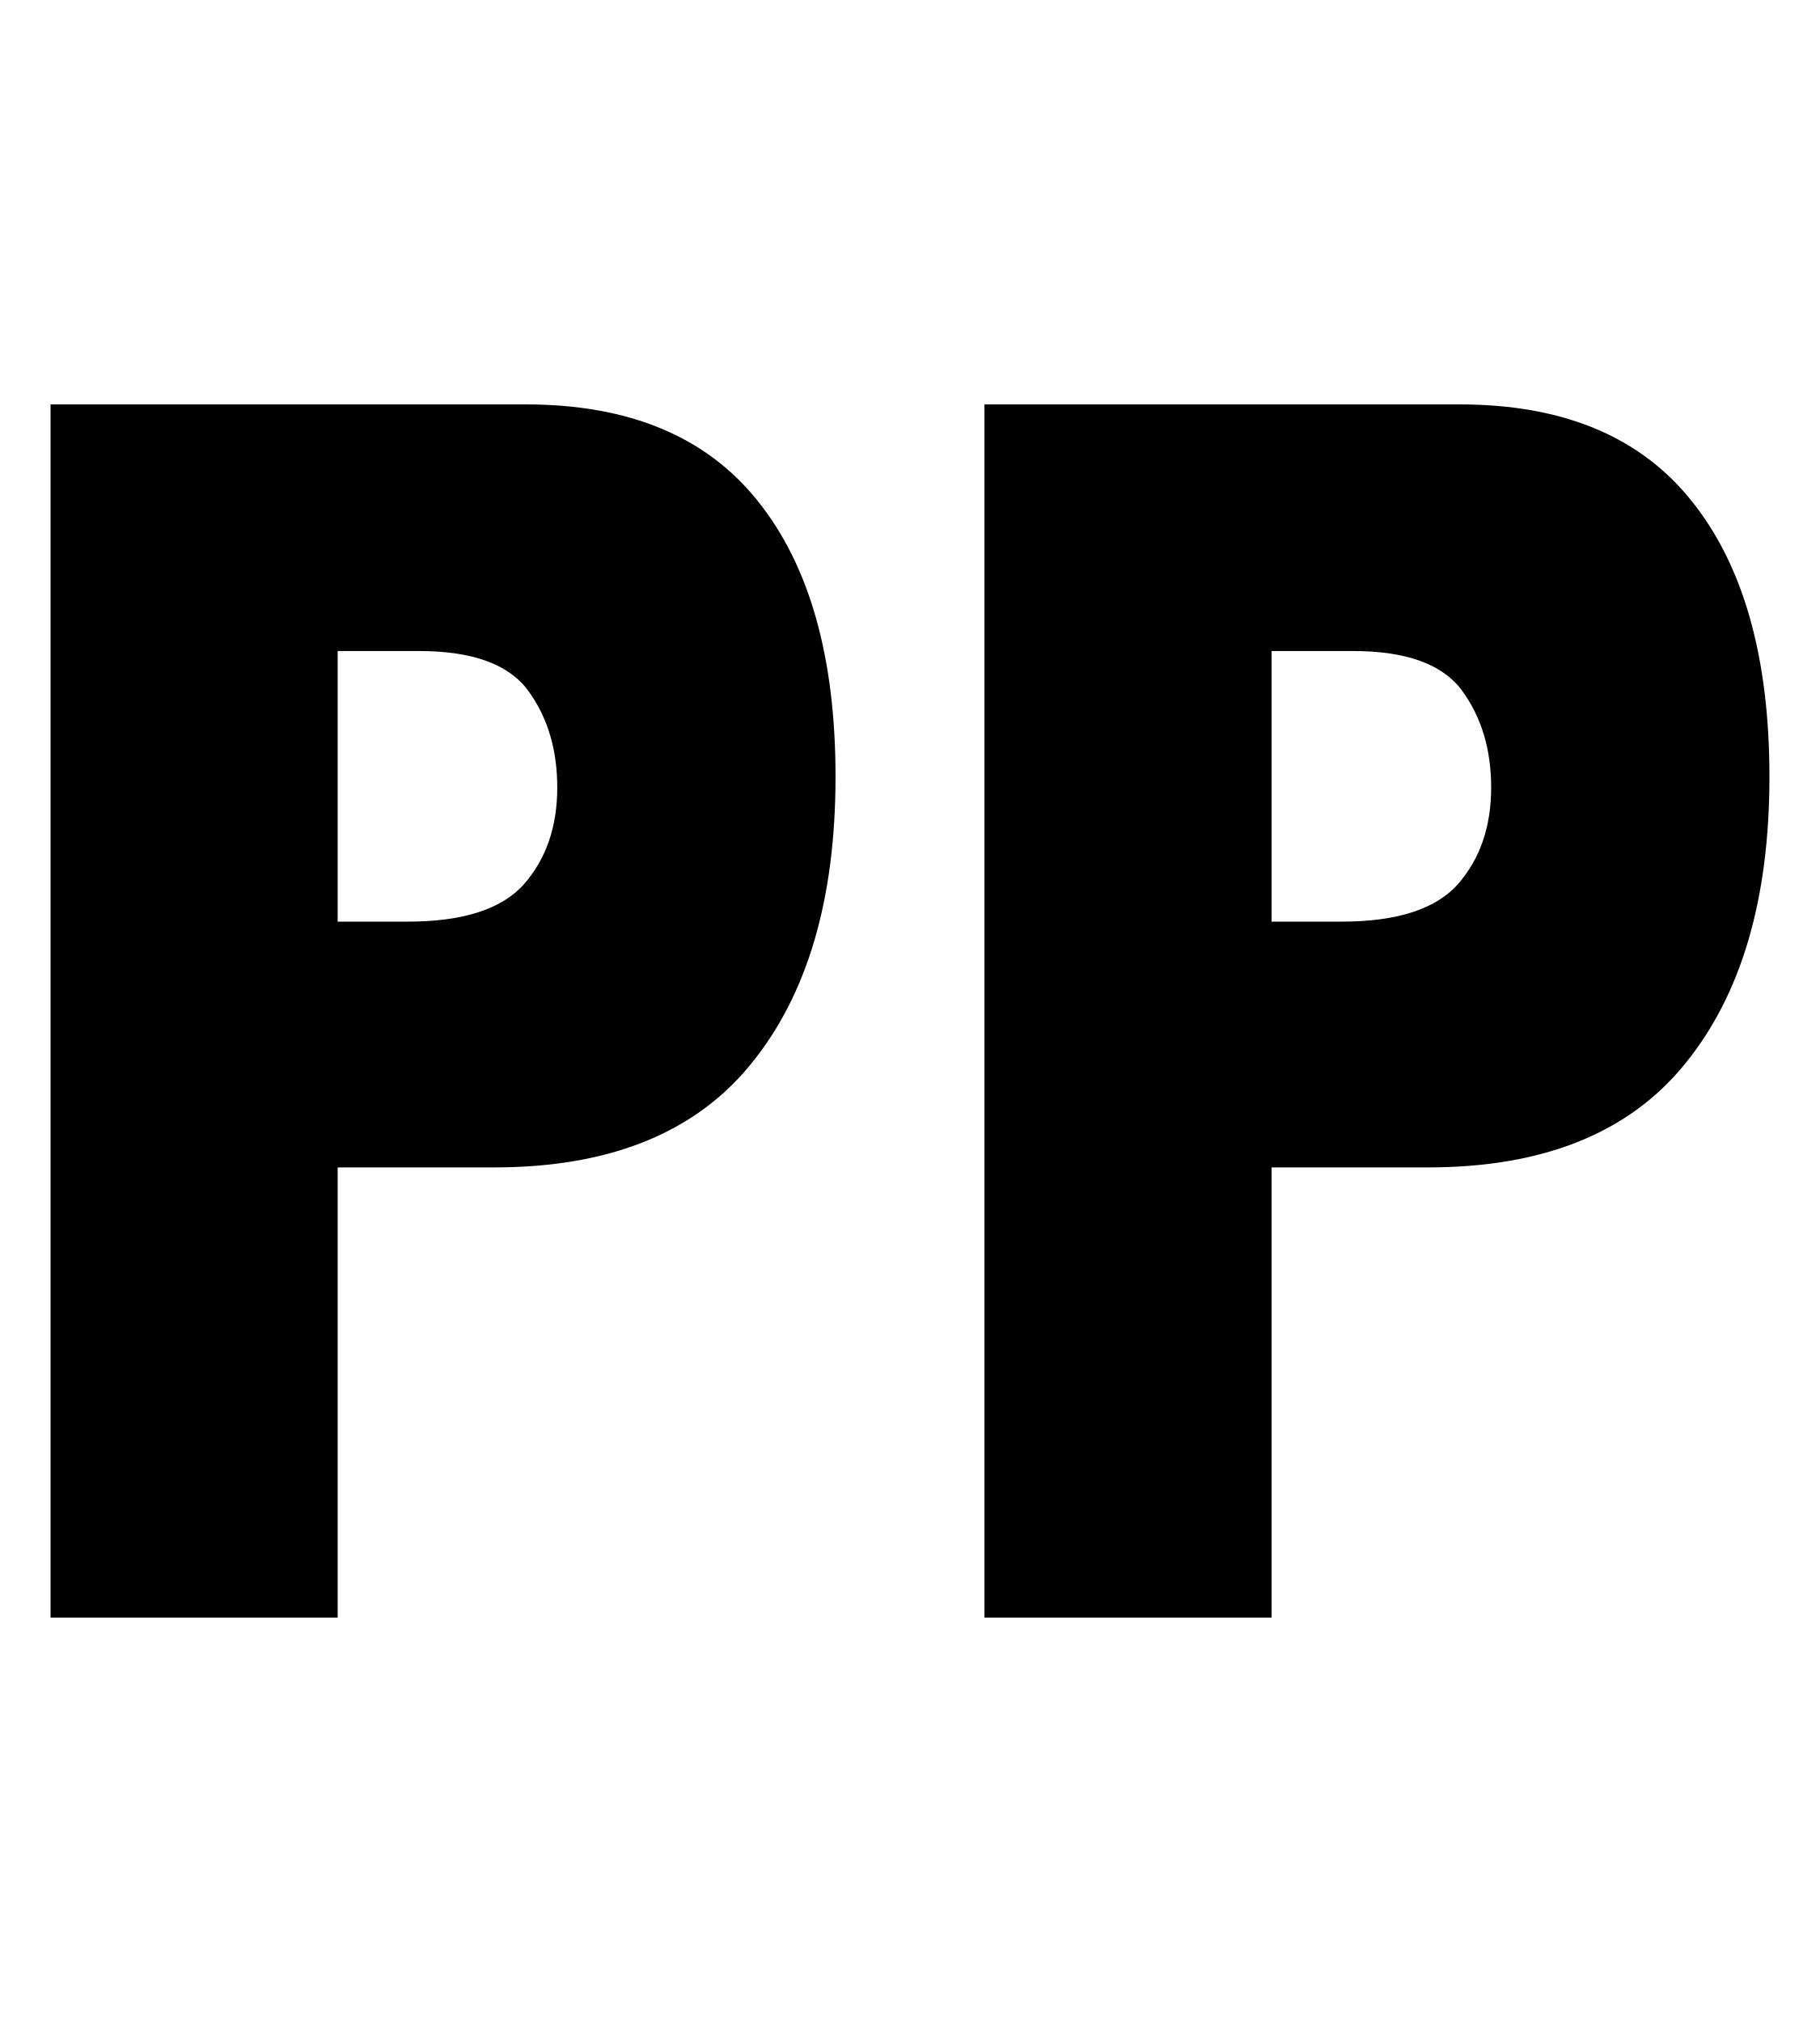
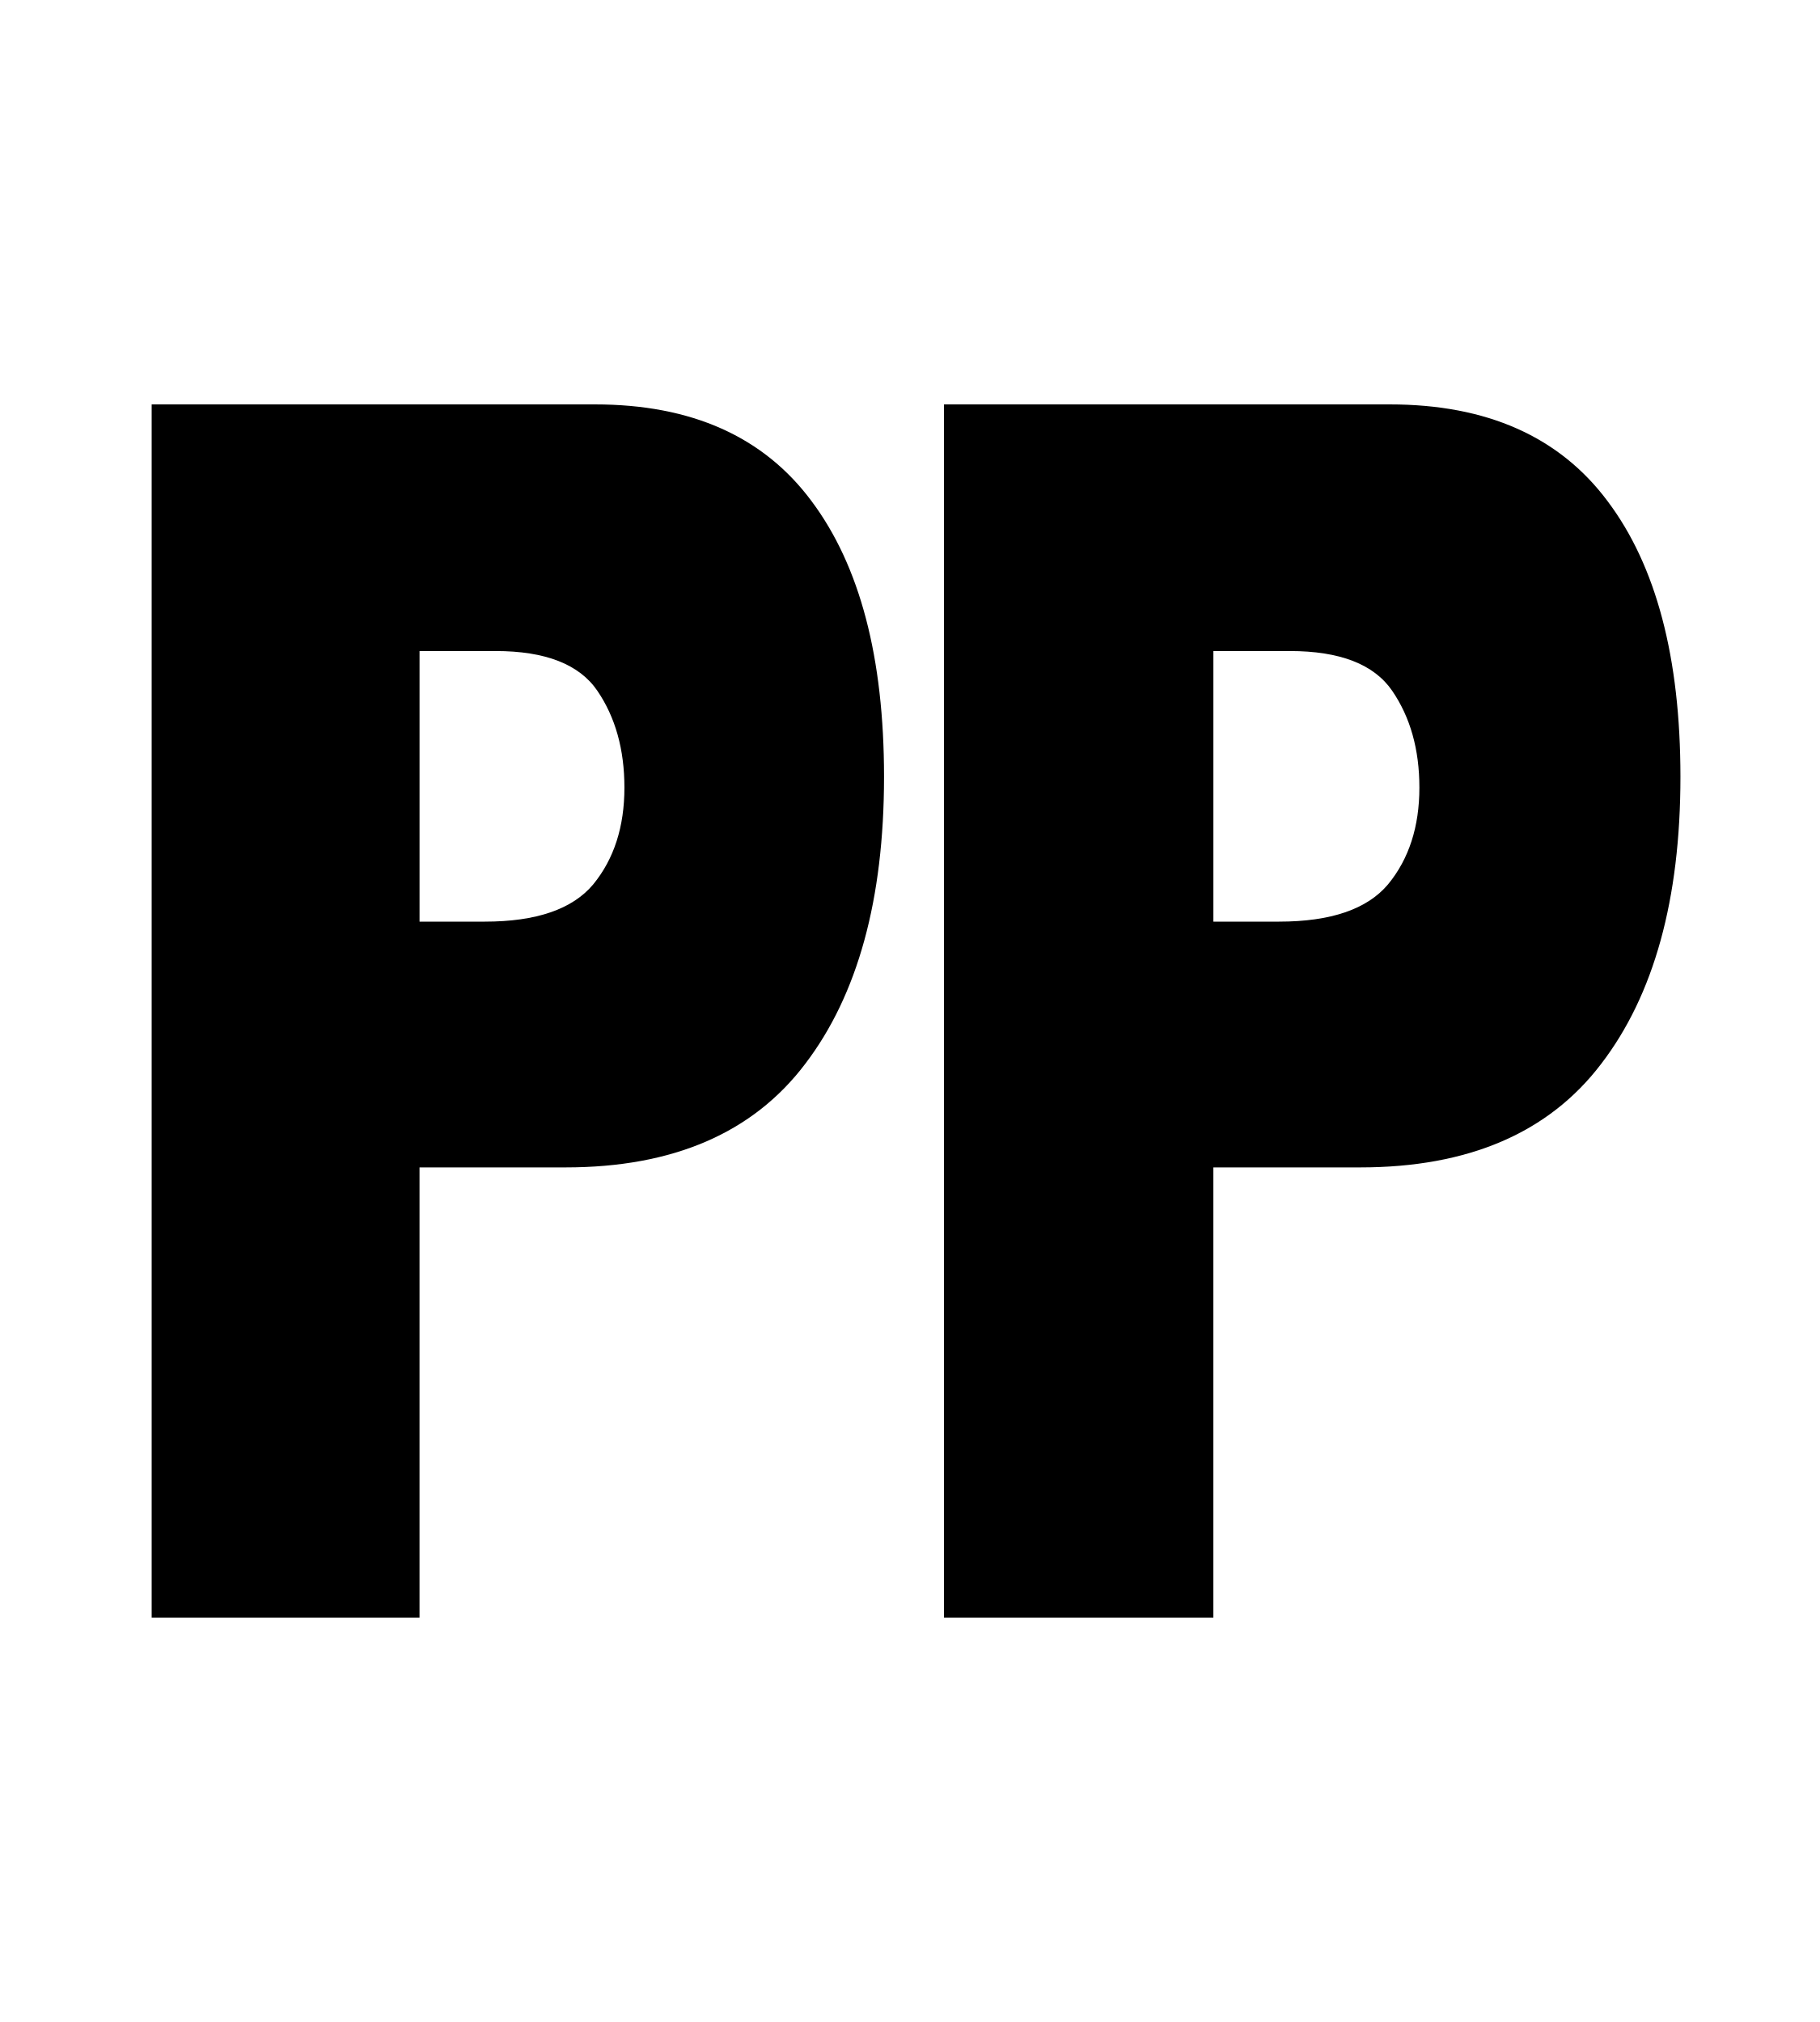
<svg xmlns="http://www.w3.org/2000/svg" version="1.1" id="Layer_1" x="0px" y="0px" viewBox="0 0 180 200" xml:space="preserve" width="180" height="200">
  <defs id="defs13" />
  <style type="text/css" id="style3">
	.st0{font-family:"Arial Black", "Arial Bold", Gadget, sans-serif;}
	.st1{font-size:118.401px;}
	
		.st2{fill-rule:evenodd;clip-rule:evenodd;fill:none;stroke:#000000;stroke-width:18.986;stroke-linecap:round;stroke-miterlimit:10;}
</style>
  <flowRoot xml:space="preserve" id="flowRoot3336" style="fill:black;stroke:none;stroke-opacity:1;stroke-width:1px;stroke-linejoin:miter;stroke-linecap:butt;fill-opacity:1;font-family:Arial;font-style:normal;font-weight:900;font-size:40px;line-height:125%;letter-spacing:0px;word-spacing:0px;-inkscape-font-specification:'Arial, Heavy';font-stretch:normal;font-variant:normal;text-anchor:middle;text-align:center;writing-mode:lr">
    <flowRegion id="flowRegion3338">
      <rect id="rect3340" width="142.589" height="86.721" x="17.511" y="69.919" />
    </flowRegion>
    <flowPara id="flowPara3342" />
  </flowRoot>
  <g transform="scale(0.8731669,1.145256)" style="font-style:normal;font-variant:normal;font-weight:900;font-stretch:normal;font-size:146.378px;line-height:125%;font-family:Arial;-inkscape-font-specification:'Arial, Heavy';text-align:center;letter-spacing:0px;word-spacing:0px;writing-mode:lr-tb;text-anchor:middle;fill:#000000;fill-opacity:1;stroke:none;stroke-width:1px;stroke-linecap:butt;stroke-linejoin:miter;stroke-opacity:1" id="text3344">
-     <path d="m 5.726,34.927 53.819,0 q 17.582,0 26.302,8.362 8.791,8.362 8.791,23.801 0,15.867 -9.577,24.801 -9.506,8.934 -29.09,8.934 l -17.725,0 0,38.882 -32.52,0 0,-104.78 z m 32.52,44.671 7.934,0 q 9.363,0 13.151,-3.216 3.788,-3.288 3.788,-8.362 0,-4.932 -3.288,-8.362 -3.288,-3.431 -12.365,-3.431 l -9.22,0 0,23.372 z" style="" id="path3404" />
-     <path d="m 111.507,34.927 53.819,0 q 17.582,0 26.302,8.362 8.791,8.362 8.791,23.801 0,15.867 -9.577,24.801 -9.506,8.934 -29.09,8.934 l -17.725,0 0,38.882 -32.52,0 0,-104.78 z m 32.52,44.671 7.934,0 q 9.363,0 13.151,-3.216 3.788,-3.288 3.788,-8.362 0,-4.932 -3.288,-8.362 -3.288,-3.431 -12.365,-3.431 l -9.22,0 0,23.372 z" style="" id="path3406" />
+     <path d="m 17.179,34.927 50.212,0 q 16.404,0 24.539,8.362 8.202,8.362 8.202,23.801 0,15.867 -8.936,24.801 -8.869,8.934 -27.14,8.934 l -16.537,0 0,38.882 -30.341,0 0,-104.78 z m 30.341,44.671 7.402,0 q 8.735,0 12.27,-3.216 3.534,-3.288 3.534,-8.362 0,-4.932 -3.067,-8.362 -3.067,-3.431 -11.536,-3.431 l -8.602,0 0,23.372 z" id="path3404" />
+     <path d="m 106.926,34.927 50.49,0 q 16.495,0 24.675,8.362 8.247,8.362 8.247,23.801 0,15.867 -8.985,24.801 -8.918,8.934 -27.29,8.934 l -16.629,0 0,38.882 -30.509,0 0,-104.78 z m 30.509,44.671 7.443,0 q 8.784,0 12.338,-3.216 3.554,-3.288 3.554,-8.362 0,-4.932 -3.084,-8.362 -3.084,-3.431 -11.6,-3.431 l -8.65,0 0,23.372 z" id="path3406" />
  </g>
</svg>
